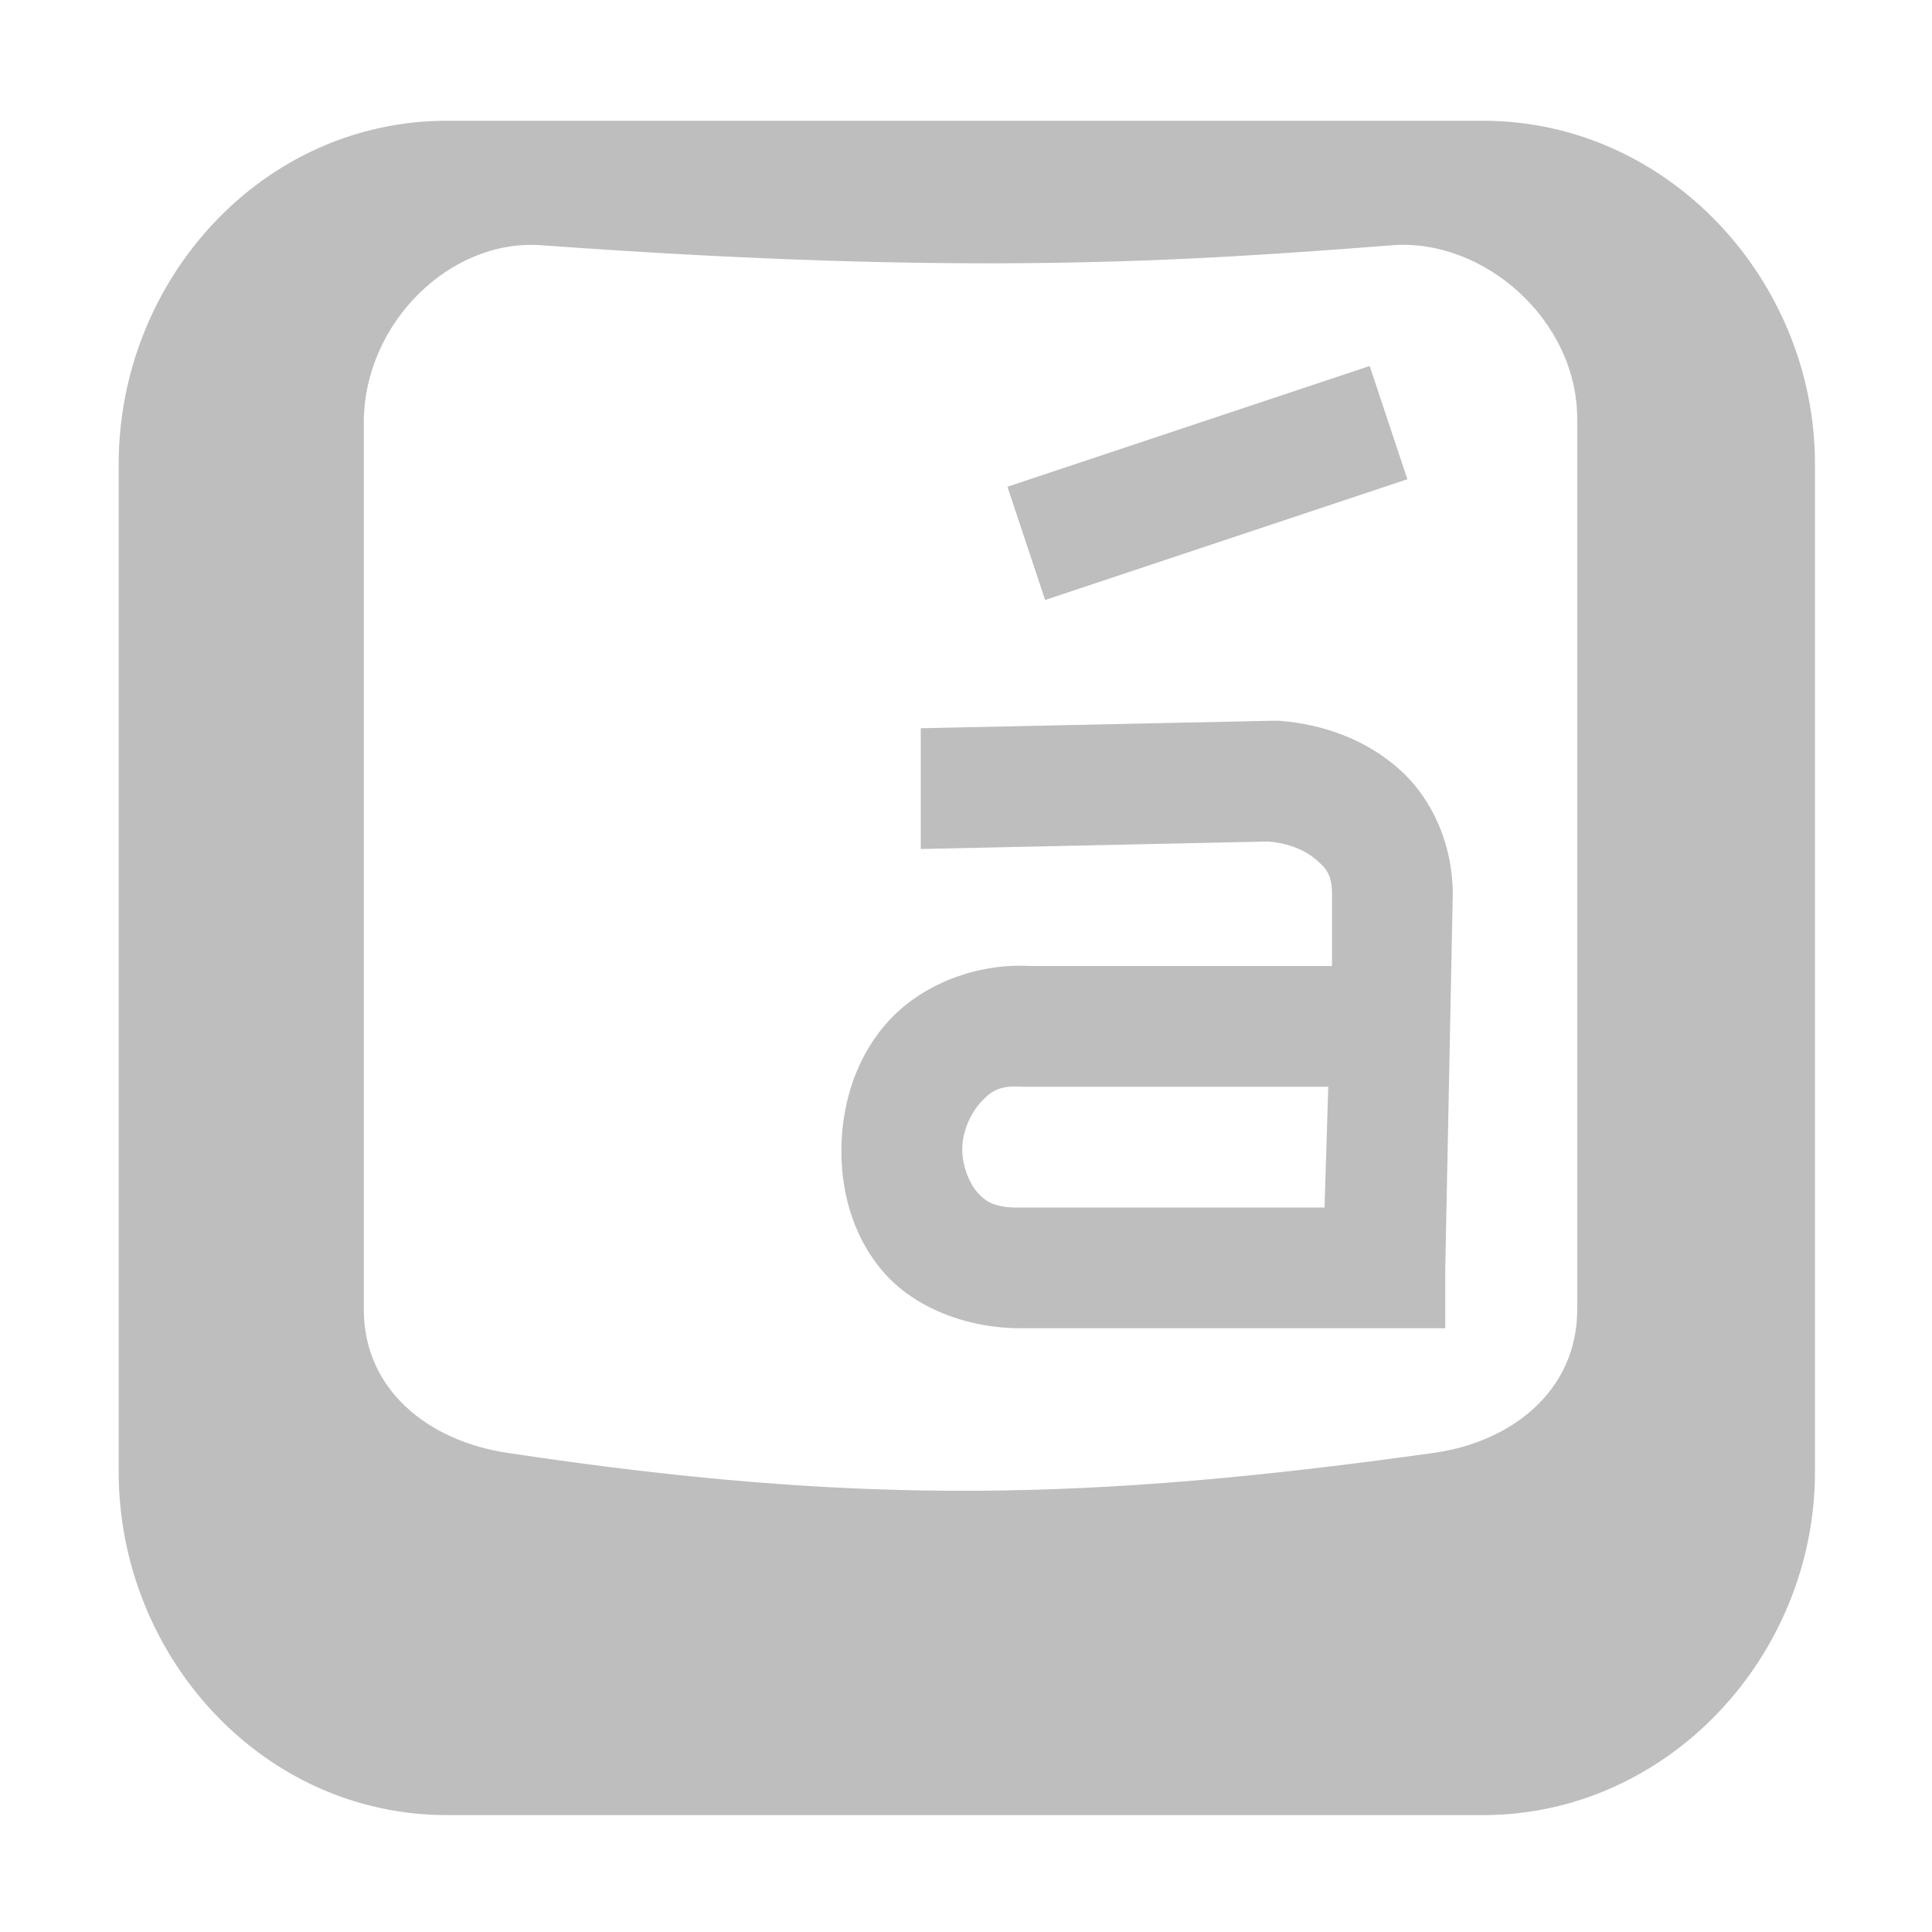
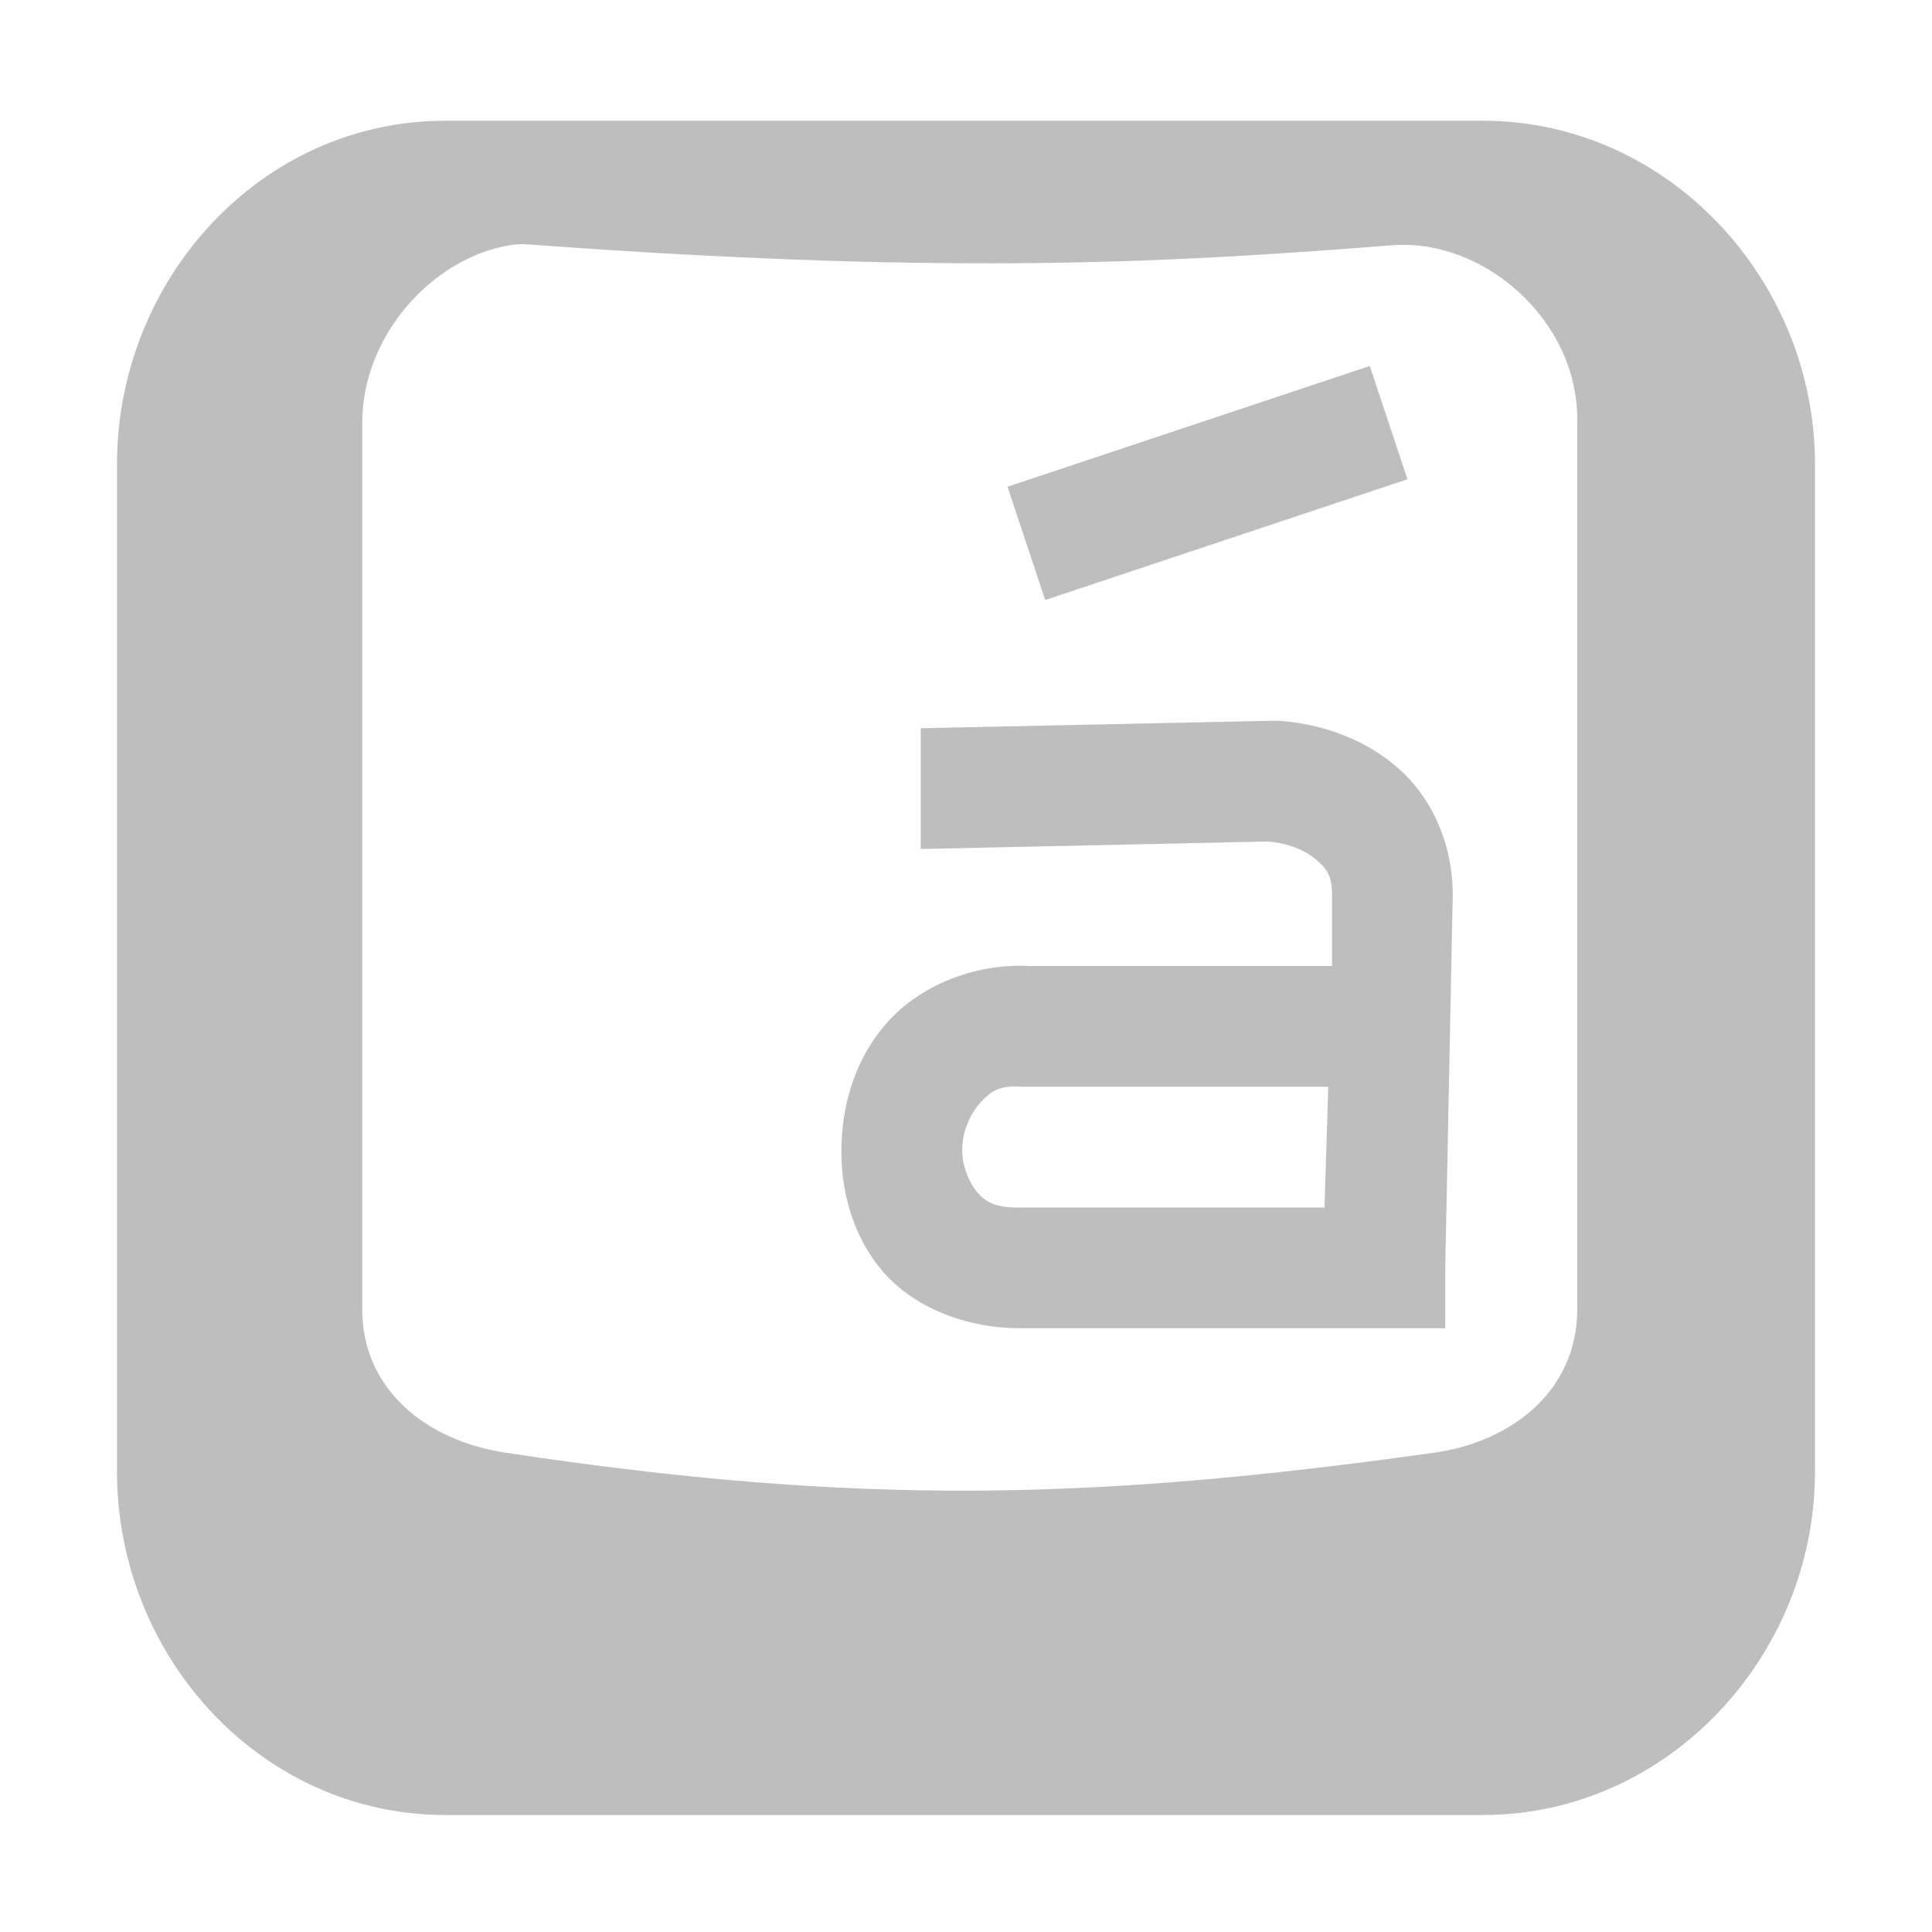
<svg xmlns="http://www.w3.org/2000/svg" xmlns:ns1="http://www.openswatchbook.org/uri/2009/osb" height="16" id="svg7384" style="enable-background:new" version="1.1" width="16">
  <defs id="defs7386">
    <linearGradient id="linearGradient5606" ns1:paint="solid">
      <stop id="stop5608" offset="0" style="stop-color:#000000;stop-opacity:1;" />
    </linearGradient>
    <filter color-interpolation-filters="sRGB" id="filter7554">
      <feBlend id="feBlend7556" in2="BackgroundImage" mode="darken" />
    </filter>
  </defs>
  <g id="layer9" style="display:inline" transform="translate(-844.9689,-21)" />
  <g id="layer10" style="display:inline;filter:url(#filter7554)" transform="translate(-844.9689,-21)" />
  <g id="layer1" style="display:inline" transform="translate(-603.9688,-638)" />
  <g id="layer14" style="display:inline" transform="translate(-844.9689,-21)" />
  <g id="layer15" style="display:inline" transform="translate(-844.9689,-21)" />
  <g id="g71291" style="display:inline" transform="translate(-844.9689,-21)" />
  <g id="layer2" style="display:inline" transform="translate(-603.9688,-488)" />
  <g id="g6058" style="display:inline" transform="translate(-603.9688,-488)">
-     <rect height="16" id="rect3620-8-8" rx="0" ry="0" style="fill:none;stroke:none" width="16" x="603.969" y="488" />
-     <g id="text4870" style="font-size:40px;font-style:normal;font-weight:normal;fill:#bebebe;fill-opacity:1;stroke:none;font-family:Bitstream Vera Sans" transform="matrix(1.001137,0,0,0.9520962,381.7163,125.7262)" />
-     <g id="g4934" transform="matrix(1.001137,0,0,1,481.83,89)">
-       <path d="m 225.702,383 c -1.533,0 -2.719,1.319 -2.719,2.844 l 0,8.344 c 0,1.524 1.186,2.844 2.719,2.844 l 8.579,0 c 1.533,0 2.75,-1.319 2.75,-2.844 l 0,-8.344 c 0,-1.524 -1.217,-2.844 -2.75,-2.844 z m 0.781,1.031 c 3.527,0.256 5.317,0.134 7.048,0 0.754,-0.058 1.531,0.616 1.531,1.438 l 0,7.375 c 0,0.665 -0.531,1.096 -1.188,1.188 -2.836,0.397 -4.753,0.44 -7.673,0 -0.655,-0.099 -1.188,-0.522 -1.188,-1.188 l 0,-7.344 c 0,-0.822 0.714,-1.524 1.469,-1.469 z" id="rect11749-5-9-2-7" style="font-size:medium;font-style:normal;font-variant:normal;font-weight:normal;font-stretch:normal;text-indent:0;text-align:start;text-decoration:none;line-height:normal;letter-spacing:normal;word-spacing:normal;text-transform:none;direction:ltr;block-progression:tb;writing-mode:lr-tb;text-anchor:start;color:#bebebe;fill:#bebebe;fill-opacity:1;fill-rule:nonzero;stroke:none;stroke-width:2;marker:none;visibility:visible;display:inline;overflow:visible;enable-background:accumulate;font-family:Bitstream Vera Sans;-inkscape-font-specification:Bitstream Vera Sans" transform="matrix(0.9988641,0,0,1,-99.74782,17)" />
-     </g>
-     <path d="m 614.5,493.969 -2.906,0.062 0,1 2.875,-0.062 c 0.207,0.016 0.339,0.096 0.406,0.156 0.067,0.06 0.125,0.109 0.125,0.281 l 0,0.594 -2.469,0 -0.031,0 c -0.453,-0.025 -0.891,0.157 -1.156,0.438 -0.272,0.287 -0.393,0.664 -0.406,1.031 -0.013,0.367 0.083,0.759 0.344,1.062 0.254,0.297 0.694,0.473 1.156,0.469 0.011,-1.1e-4 0.02,3.2e-4 0.031,0 l 2.969,0 0.5,0 0,-0.5 0.062,-3.094 c 0,-0.403 -0.162,-0.782 -0.438,-1.031 -0.276,-0.249 -0.633,-0.378 -1,-0.406 l -0.031,0 -0.031,0 z M 612.438,497 l 0.031,0 0.031,0 2.469,0 -0.031,1 -2.5,0 c -0.22,0.007 -0.305,-0.044 -0.375,-0.125 -0.07,-0.081 -0.13,-0.228 -0.125,-0.375 0.005,-0.147 0.078,-0.292 0.156,-0.375 0.079,-0.083 0.144,-0.14 0.344,-0.125 z" id="path11643" style="font-size:medium;font-style:normal;font-variant:normal;font-weight:normal;font-stretch:normal;text-indent:0;text-align:start;text-decoration:none;line-height:normal;letter-spacing:normal;word-spacing:normal;text-transform:none;direction:ltr;block-progression:tb;writing-mode:lr-tb;text-anchor:start;baseline-shift:baseline;color:#000000;fill:#bebebe;fill-opacity:1;stroke:none;stroke-width:1;marker:none;visibility:visible;display:inline;overflow:visible;enable-background:accumulate;font-family:Sans;-inkscape-font-specification:Sans" />
-     <path d="m 615.312,491.031 -3,1 0.312,0.938 3,-1 -0.312,-0.938 z" id="path11645" style="font-size:medium;font-style:normal;font-variant:normal;font-weight:normal;font-stretch:normal;text-indent:0;text-align:start;text-decoration:none;line-height:normal;letter-spacing:normal;word-spacing:normal;text-transform:none;direction:ltr;block-progression:tb;writing-mode:lr-tb;text-anchor:start;baseline-shift:baseline;color:#000000;fill:#bebebe;fill-opacity:1;stroke:none;stroke-width:1;marker:none;visibility:visible;display:inline;overflow:visible;enable-background:accumulate;font-family:Sans;-inkscape-font-specification:Sans" />
+     <path style="font-size:medium;font-style:normal;font-variant:normal;font-weight:normal;font-stretch:normal;text-indent:0;text-align:start;text-decoration:none;line-height:normal;letter-spacing:normal;word-spacing:normal;text-transform:none;direction:ltr;block-progression:tb;writing-mode:lr-tb;text-anchor:start;color:#bebebe;fill:#bebebe;fill-opacity:1;fill-rule:nonzero;stroke:none;stroke-width:2;marker:none;visibility:visible;display:inline;overflow:visible;enable-background:accumulate;font-family:Bitstream Vera Sans;-inkscape-font-specification:Bitstream Vera Sans" d="M 3.688 1 C 2.155 1 0.969 2.319 0.969 3.844 L 0.969 12.188 C 0.969 13.712 2.155 15.031 3.688 15.031 L 12.281 15.031 C 13.814 15.031 15.031 13.712 15.031 12.188 L 15.031 3.844 C 15.031 2.319 13.814 1 12.281 1 L 3.688 1 z M 4.219 2.031 C 4.31 2.016 4.374 2.024 4.469 2.031 C 7.995 2.287 9.801 2.165 11.531 2.031 C 12.285 1.973 13.062 2.647 13.062 3.469 L 13.062 10.844 C 13.062 11.509 12.531 11.939 11.875 12.031 C 9.039 12.428 7.107 12.471 4.188 12.031 C 3.532 11.932 3 11.509 3 10.844 L 3 3.5 C 3 2.781 3.577 2.14 4.219 2.031 z M 11.344 3.031 L 8.344 4.031 L 8.656 4.969 L 11.656 3.969 L 11.344 3.031 z M 10.531 5.969 L 7.625 6.031 L 7.625 7.031 L 10.5 6.969 C 10.707 6.985 10.839 7.065 10.906 7.125 C 10.973 7.185 11.031 7.234 11.031 7.406 L 11.031 8 L 8.562 8 L 8.531 8 C 8.078 7.975 7.64 8.157 7.375 8.438 C 7.103 8.724 6.982 9.101 6.969 9.469 C 6.956 9.836 7.052 10.228 7.312 10.531 C 7.567 10.828 8.007 11.005 8.469 11 C 8.48 11 8.489 11 8.5 11 L 11.469 11 L 11.969 11 L 11.969 10.5 L 12.031 7.406 C 12.031 7.004 11.869 6.624 11.594 6.375 C 11.318 6.126 10.961 5.997 10.594 5.969 L 10.562 5.969 L 10.531 5.969 z M 8.469 9 L 8.5 9 L 8.531 9 L 11 9 L 10.969 10 L 8.469 10 C 8.249 10.007 8.163 9.956 8.094 9.875 C 8.024 9.794 7.963 9.647 7.969 9.5 C 7.974 9.353 8.046 9.208 8.125 9.125 C 8.204 9.042 8.269 8.985 8.469 9 z " transform="translate(603.9688,488)" id="rect11749-5-9-2-7" />
  </g>
  <g id="layer12" style="display:inline" transform="translate(-844.9689,-21)" />
</svg>
